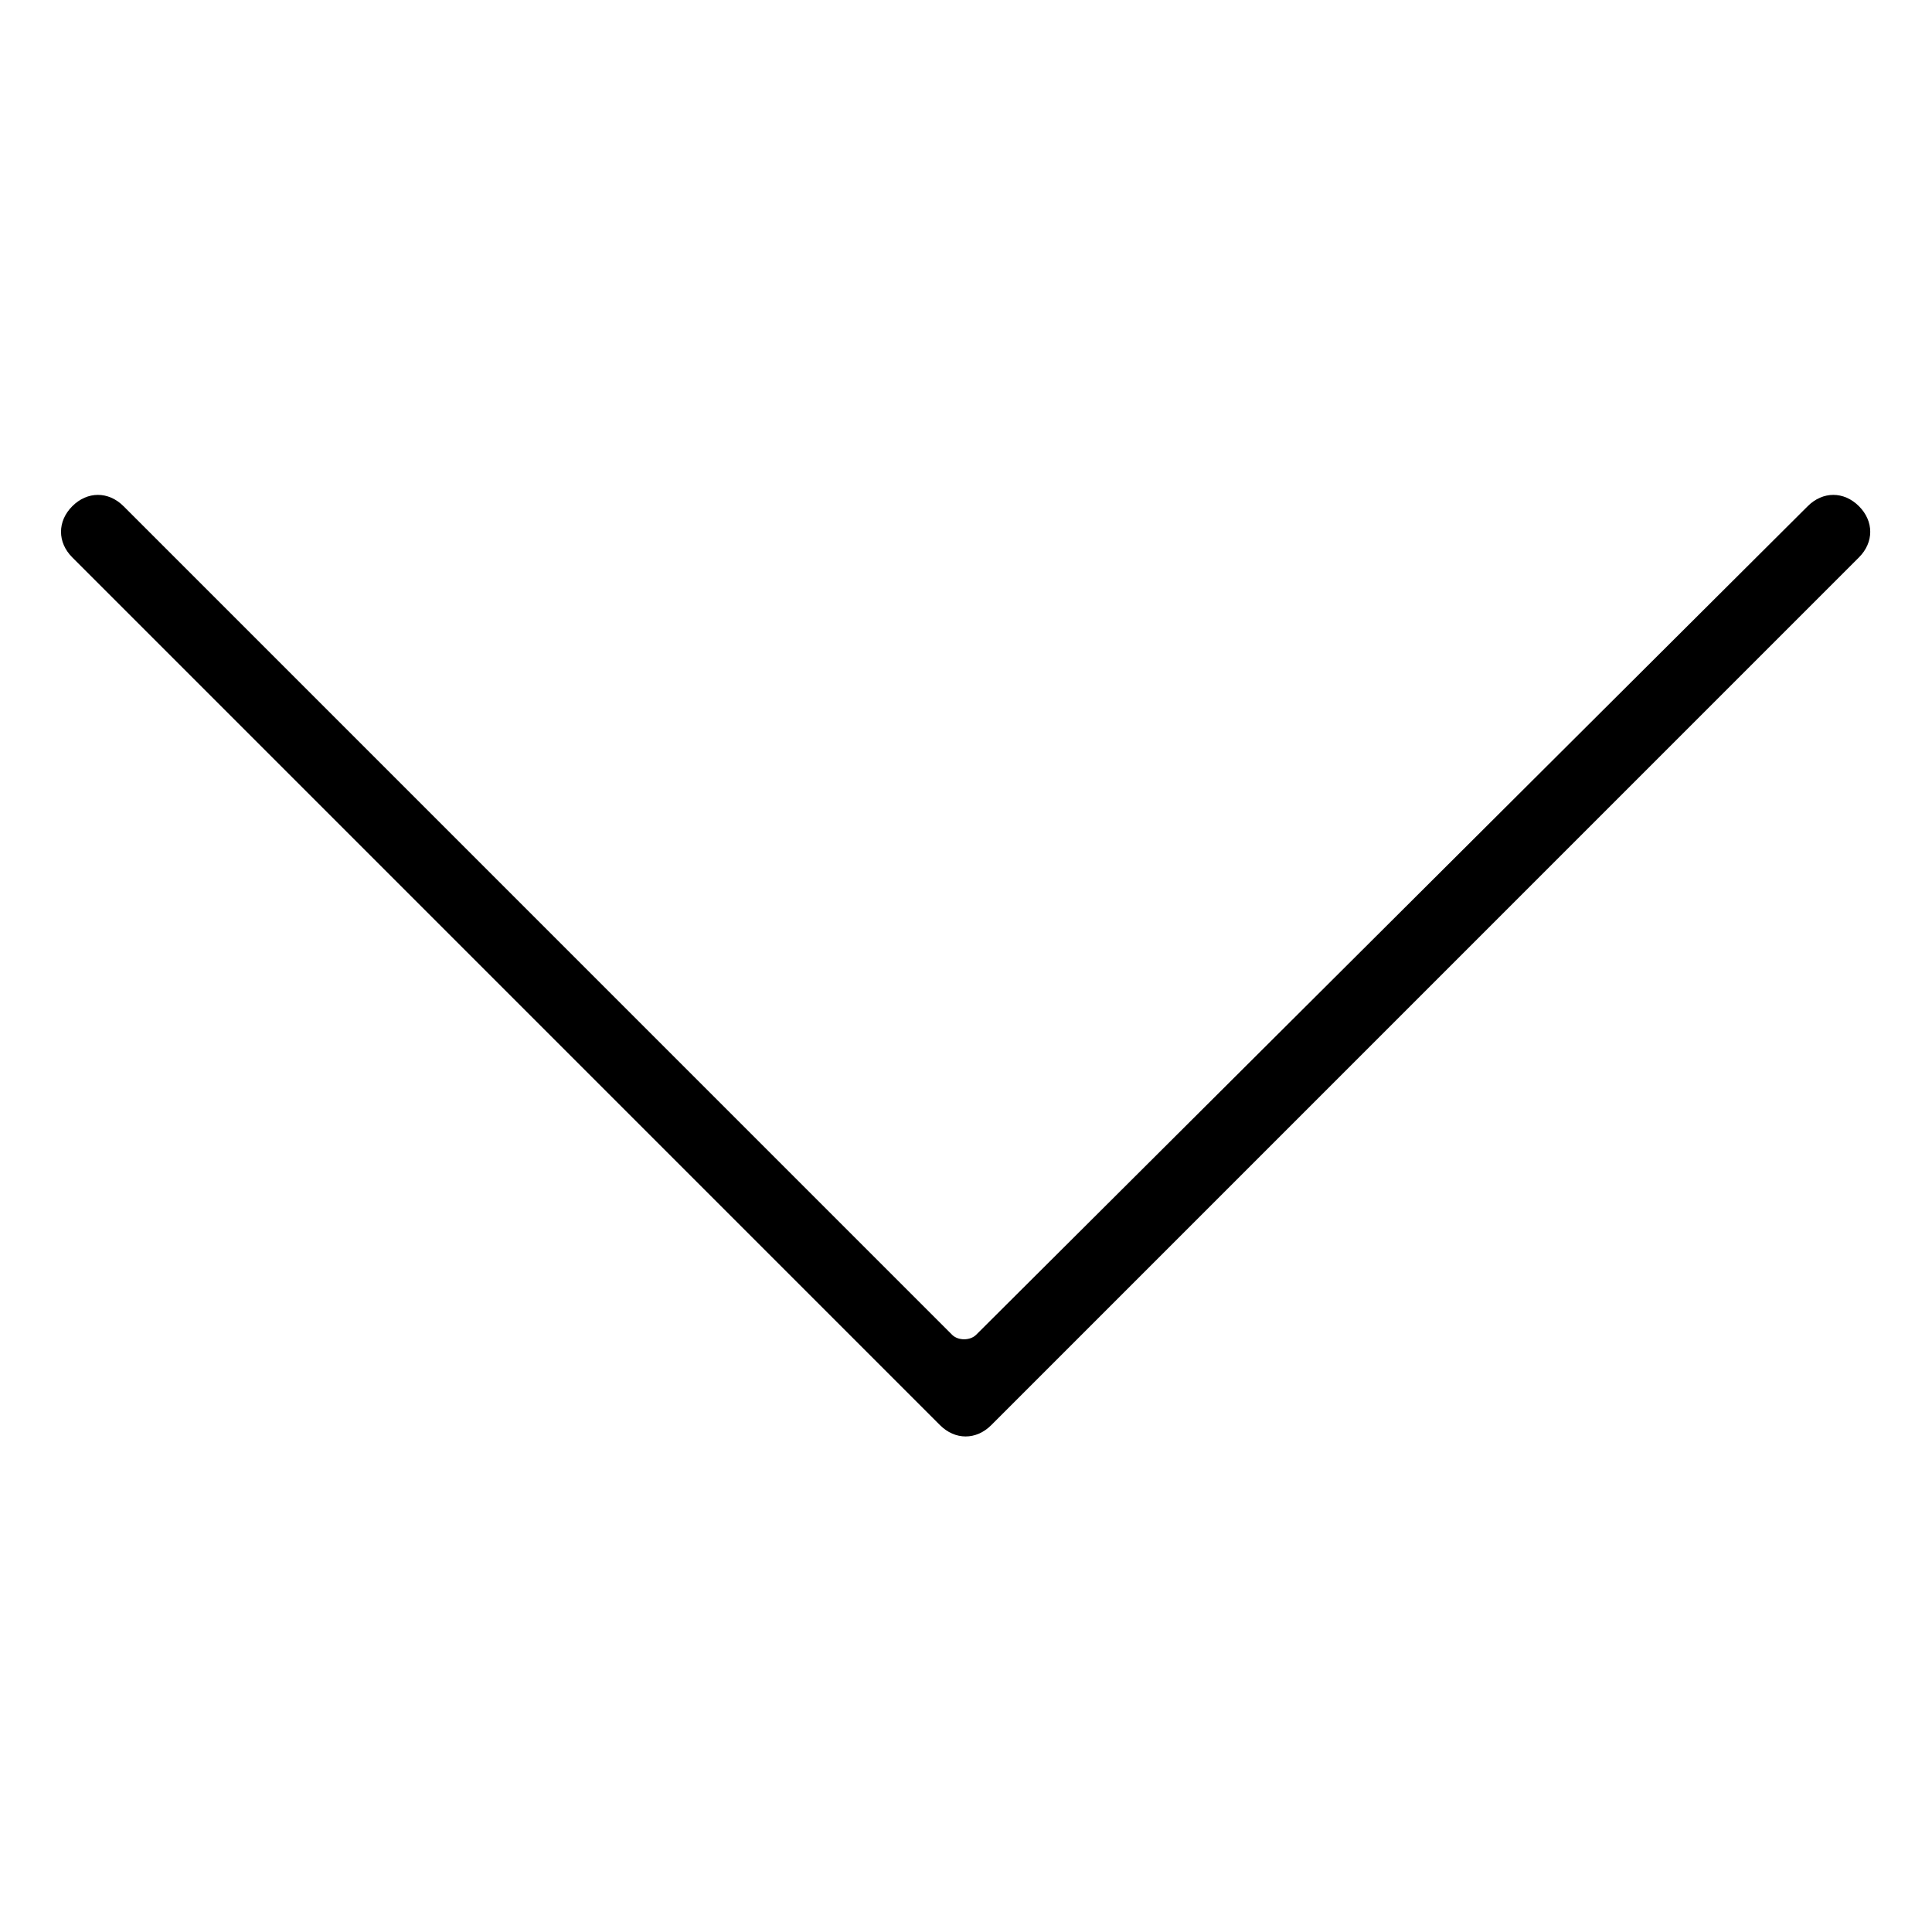
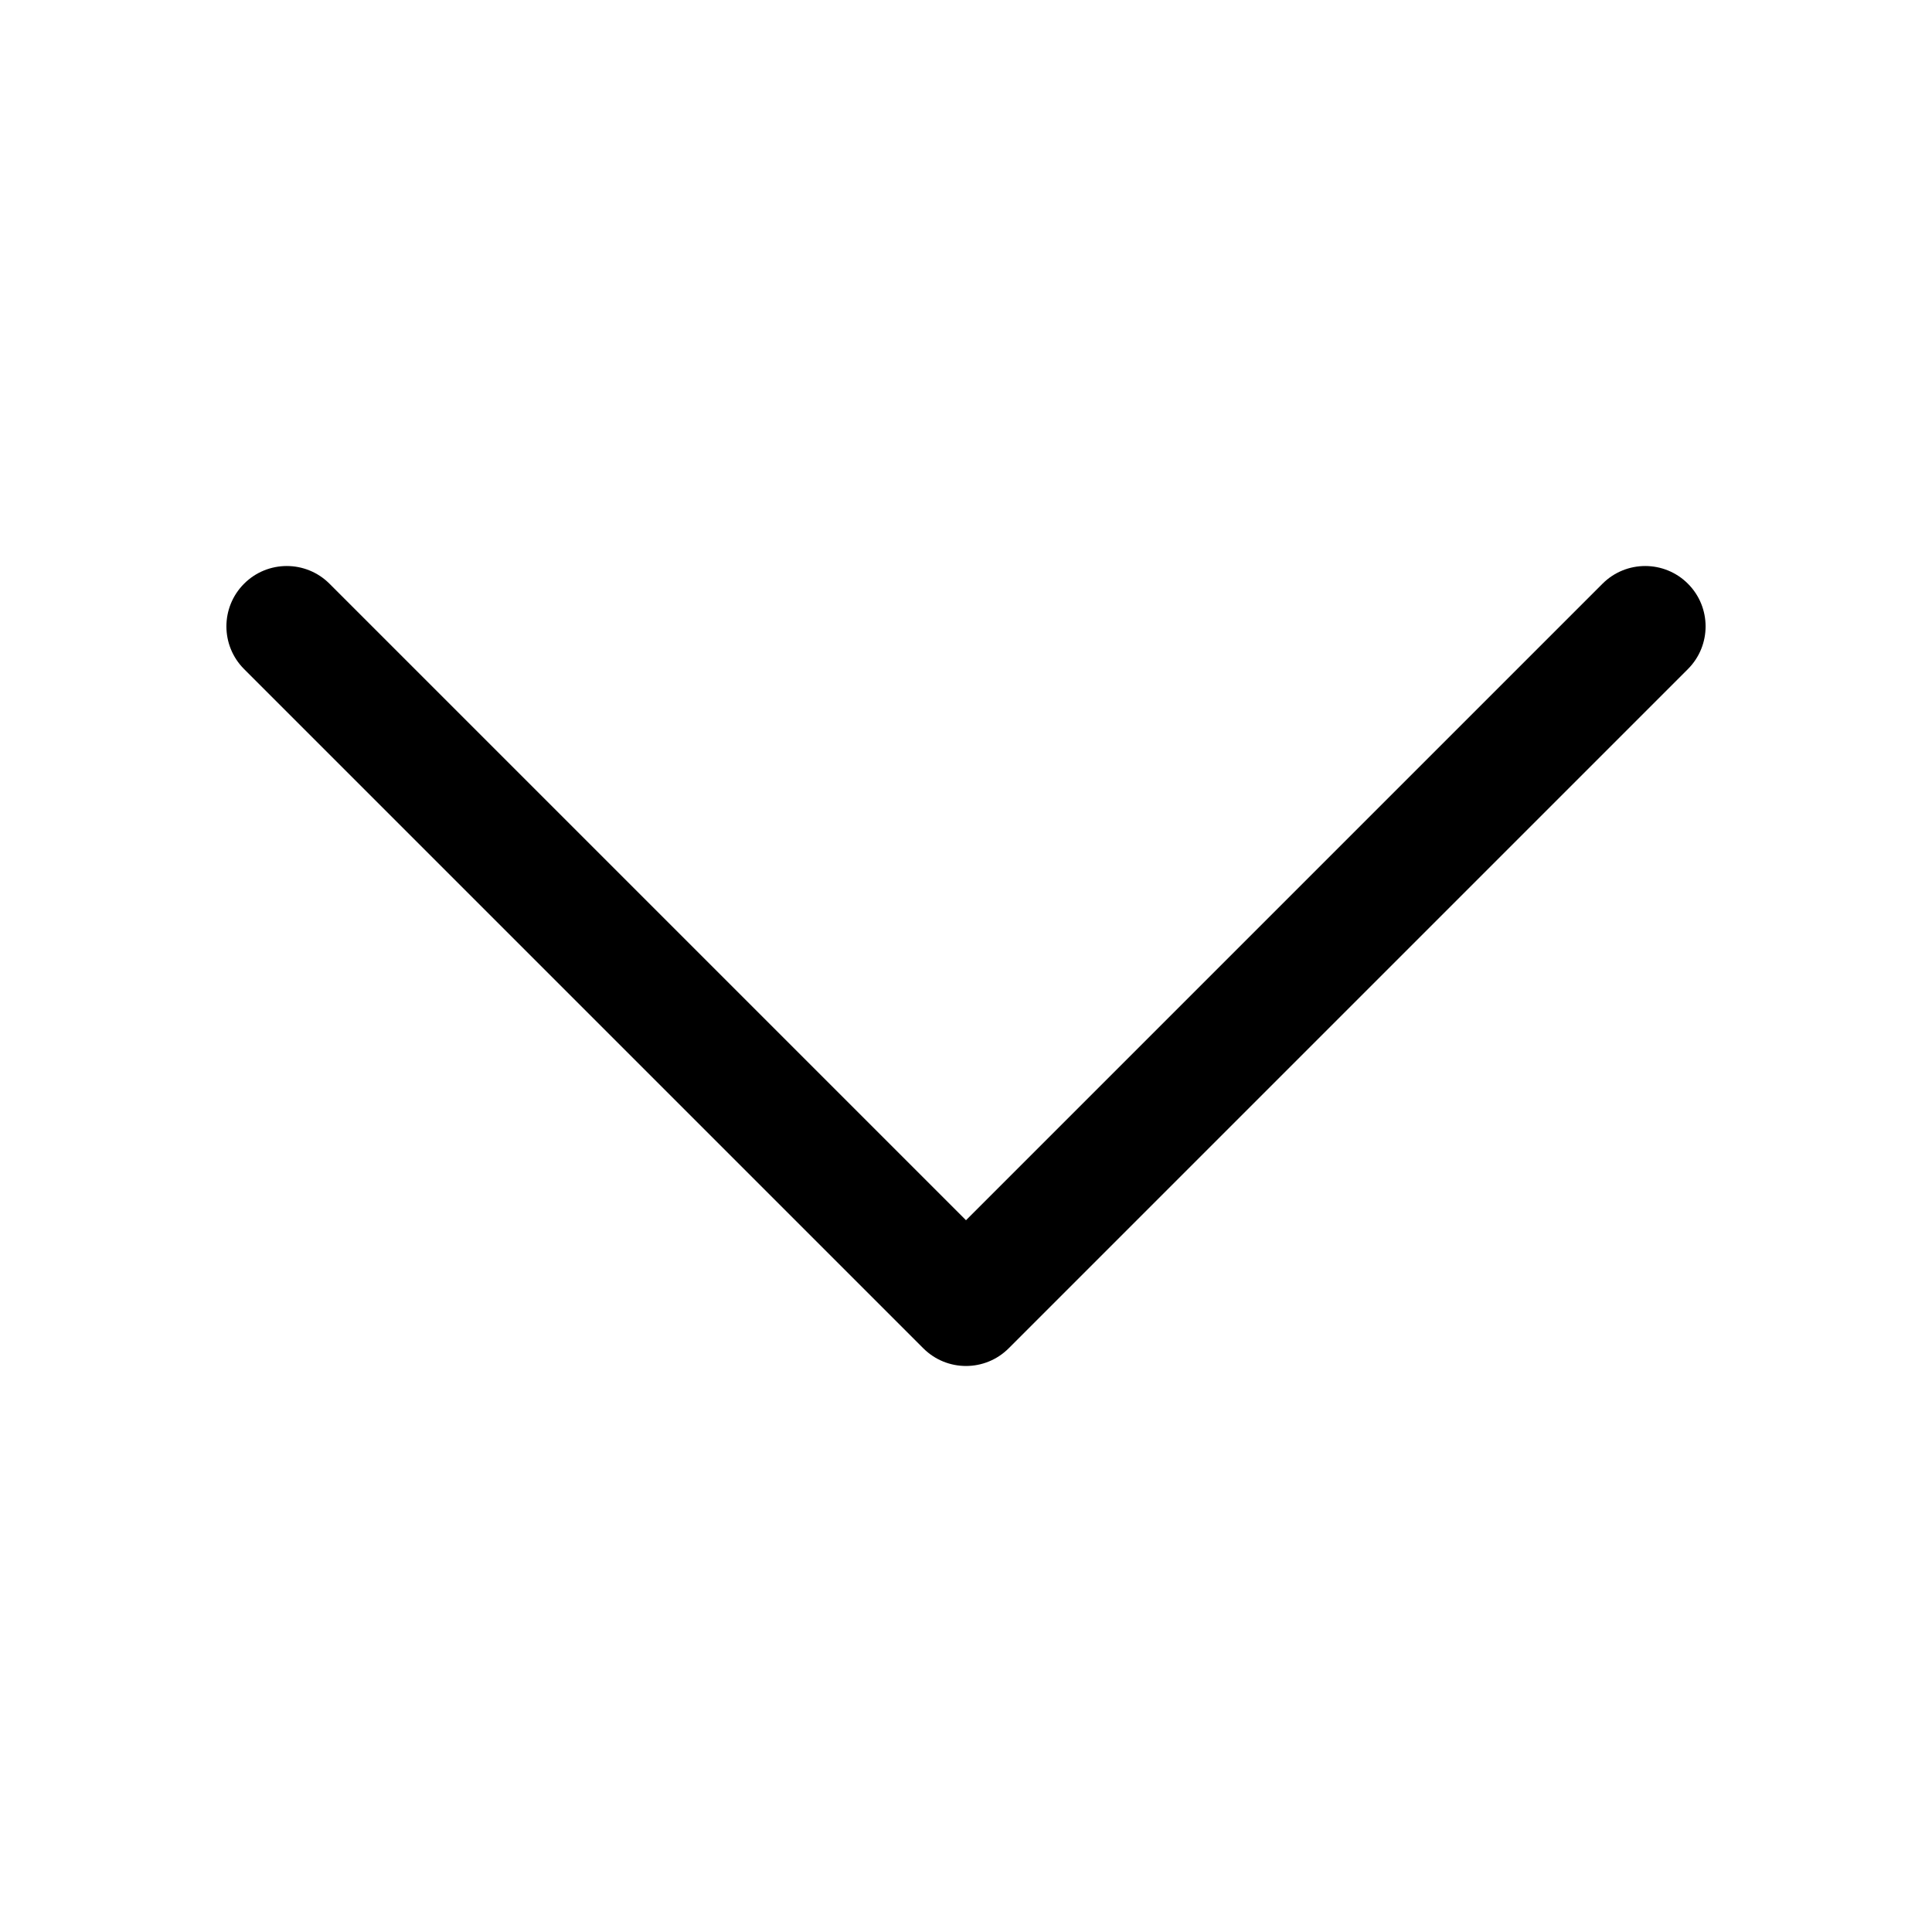
- <svg xmlns="http://www.w3.org/2000/svg" t="1504886969470" class="icon" style="" viewBox="0 0 1026 1024" version="1.1" p-id="1832" width="128.25" height="128">
-   <defs>
-     <style type="text/css" />
-   </defs>
-   <path d="M505.6 708.8l-440-440c-8-8-19.2-8-27.2 0v0c-8 8-8 19.2 0 27.2l460.8 460.8c8 8 19.2 8 27.2 0v0c0 0 1.6-1.6 1.6-1.6l459.2-459.2c8-8 8-19.2 0-27.2v0c-8-8-19.2-8-27.2 0l-441.6 440c-3.2 3.2-9.6 3.2-12.8 0z" p-id="1833" />
+ <svg xmlns="http://www.w3.org/2000/svg" class="icon" width="128px" height="128.00px" viewBox="0 0 1024 1024" version="1.1">
+   <path fill="#000000" d="M904 332c0-8.189-3.124-16.379-9.372-22.628-12.497-12.496-32.759-12.496-45.256 0L512 646.745 174.628 309.372c-12.497-12.496-32.758-12.496-45.255 0-12.497 12.498-12.497 32.758 0 45.256l360 360c12.497 12.496 32.758 12.496 45.255 0l360-360C900.876 348.379 904 340.189 904 332z" />
</svg>
